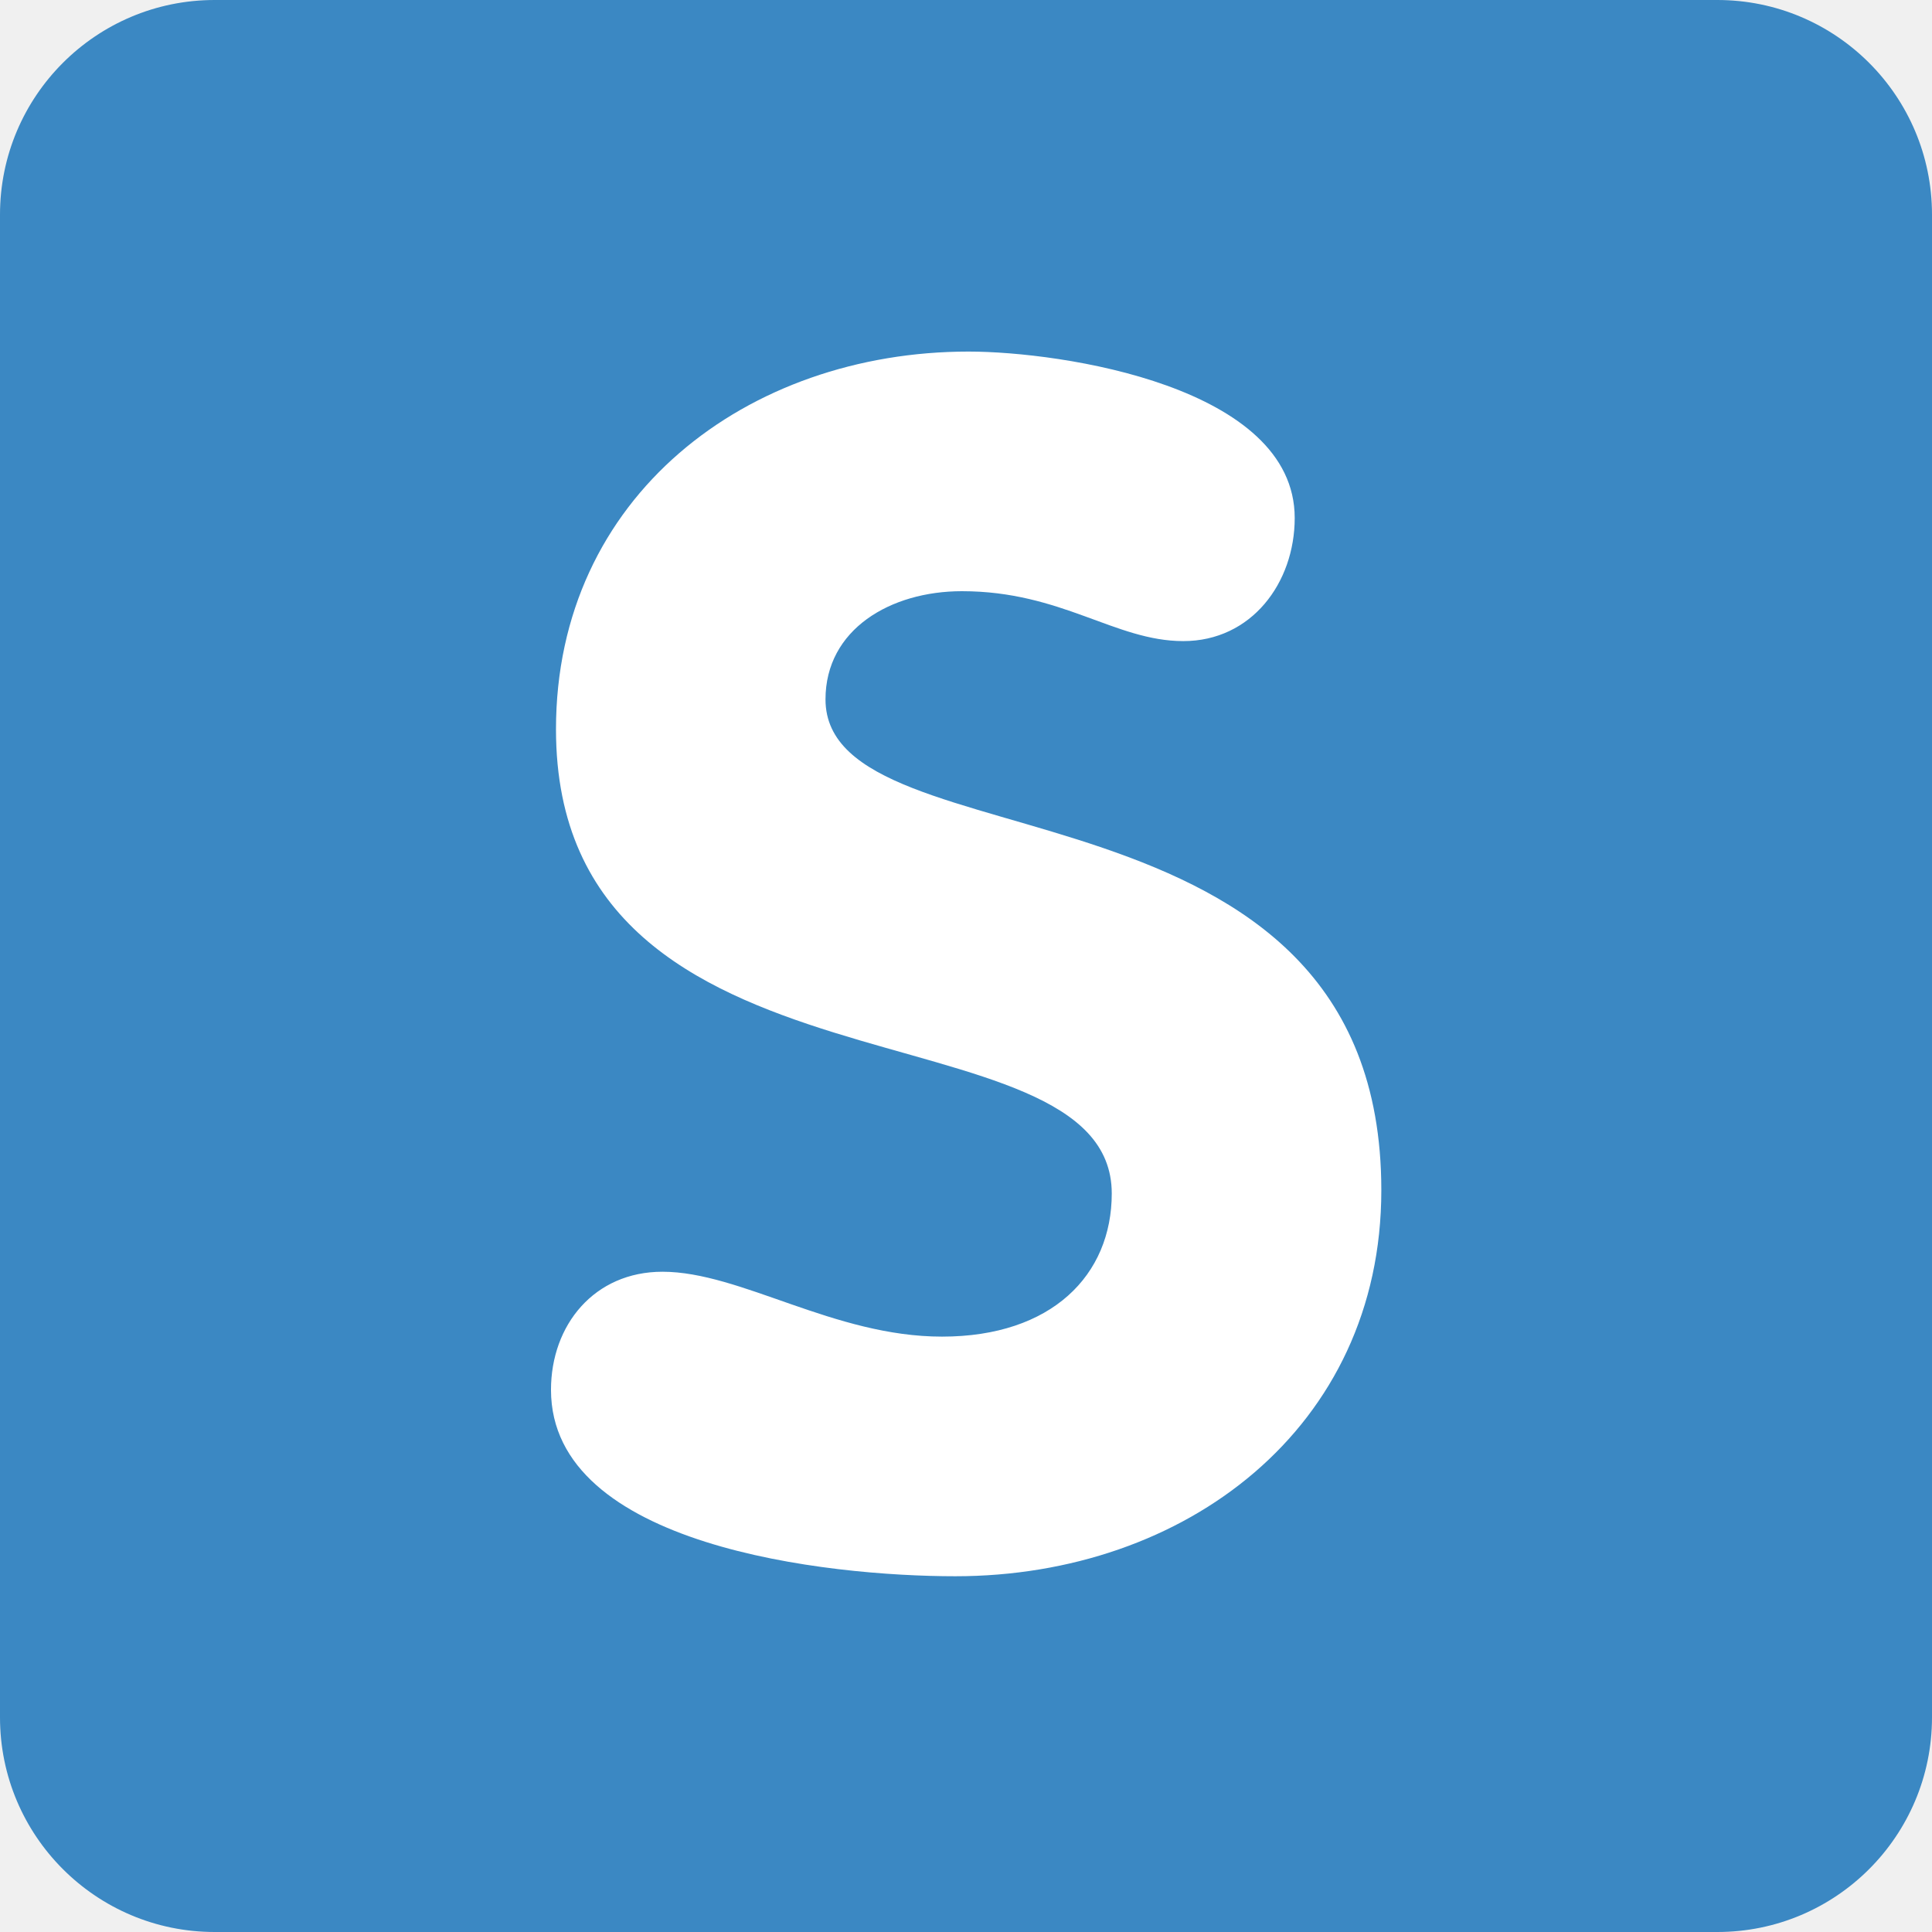
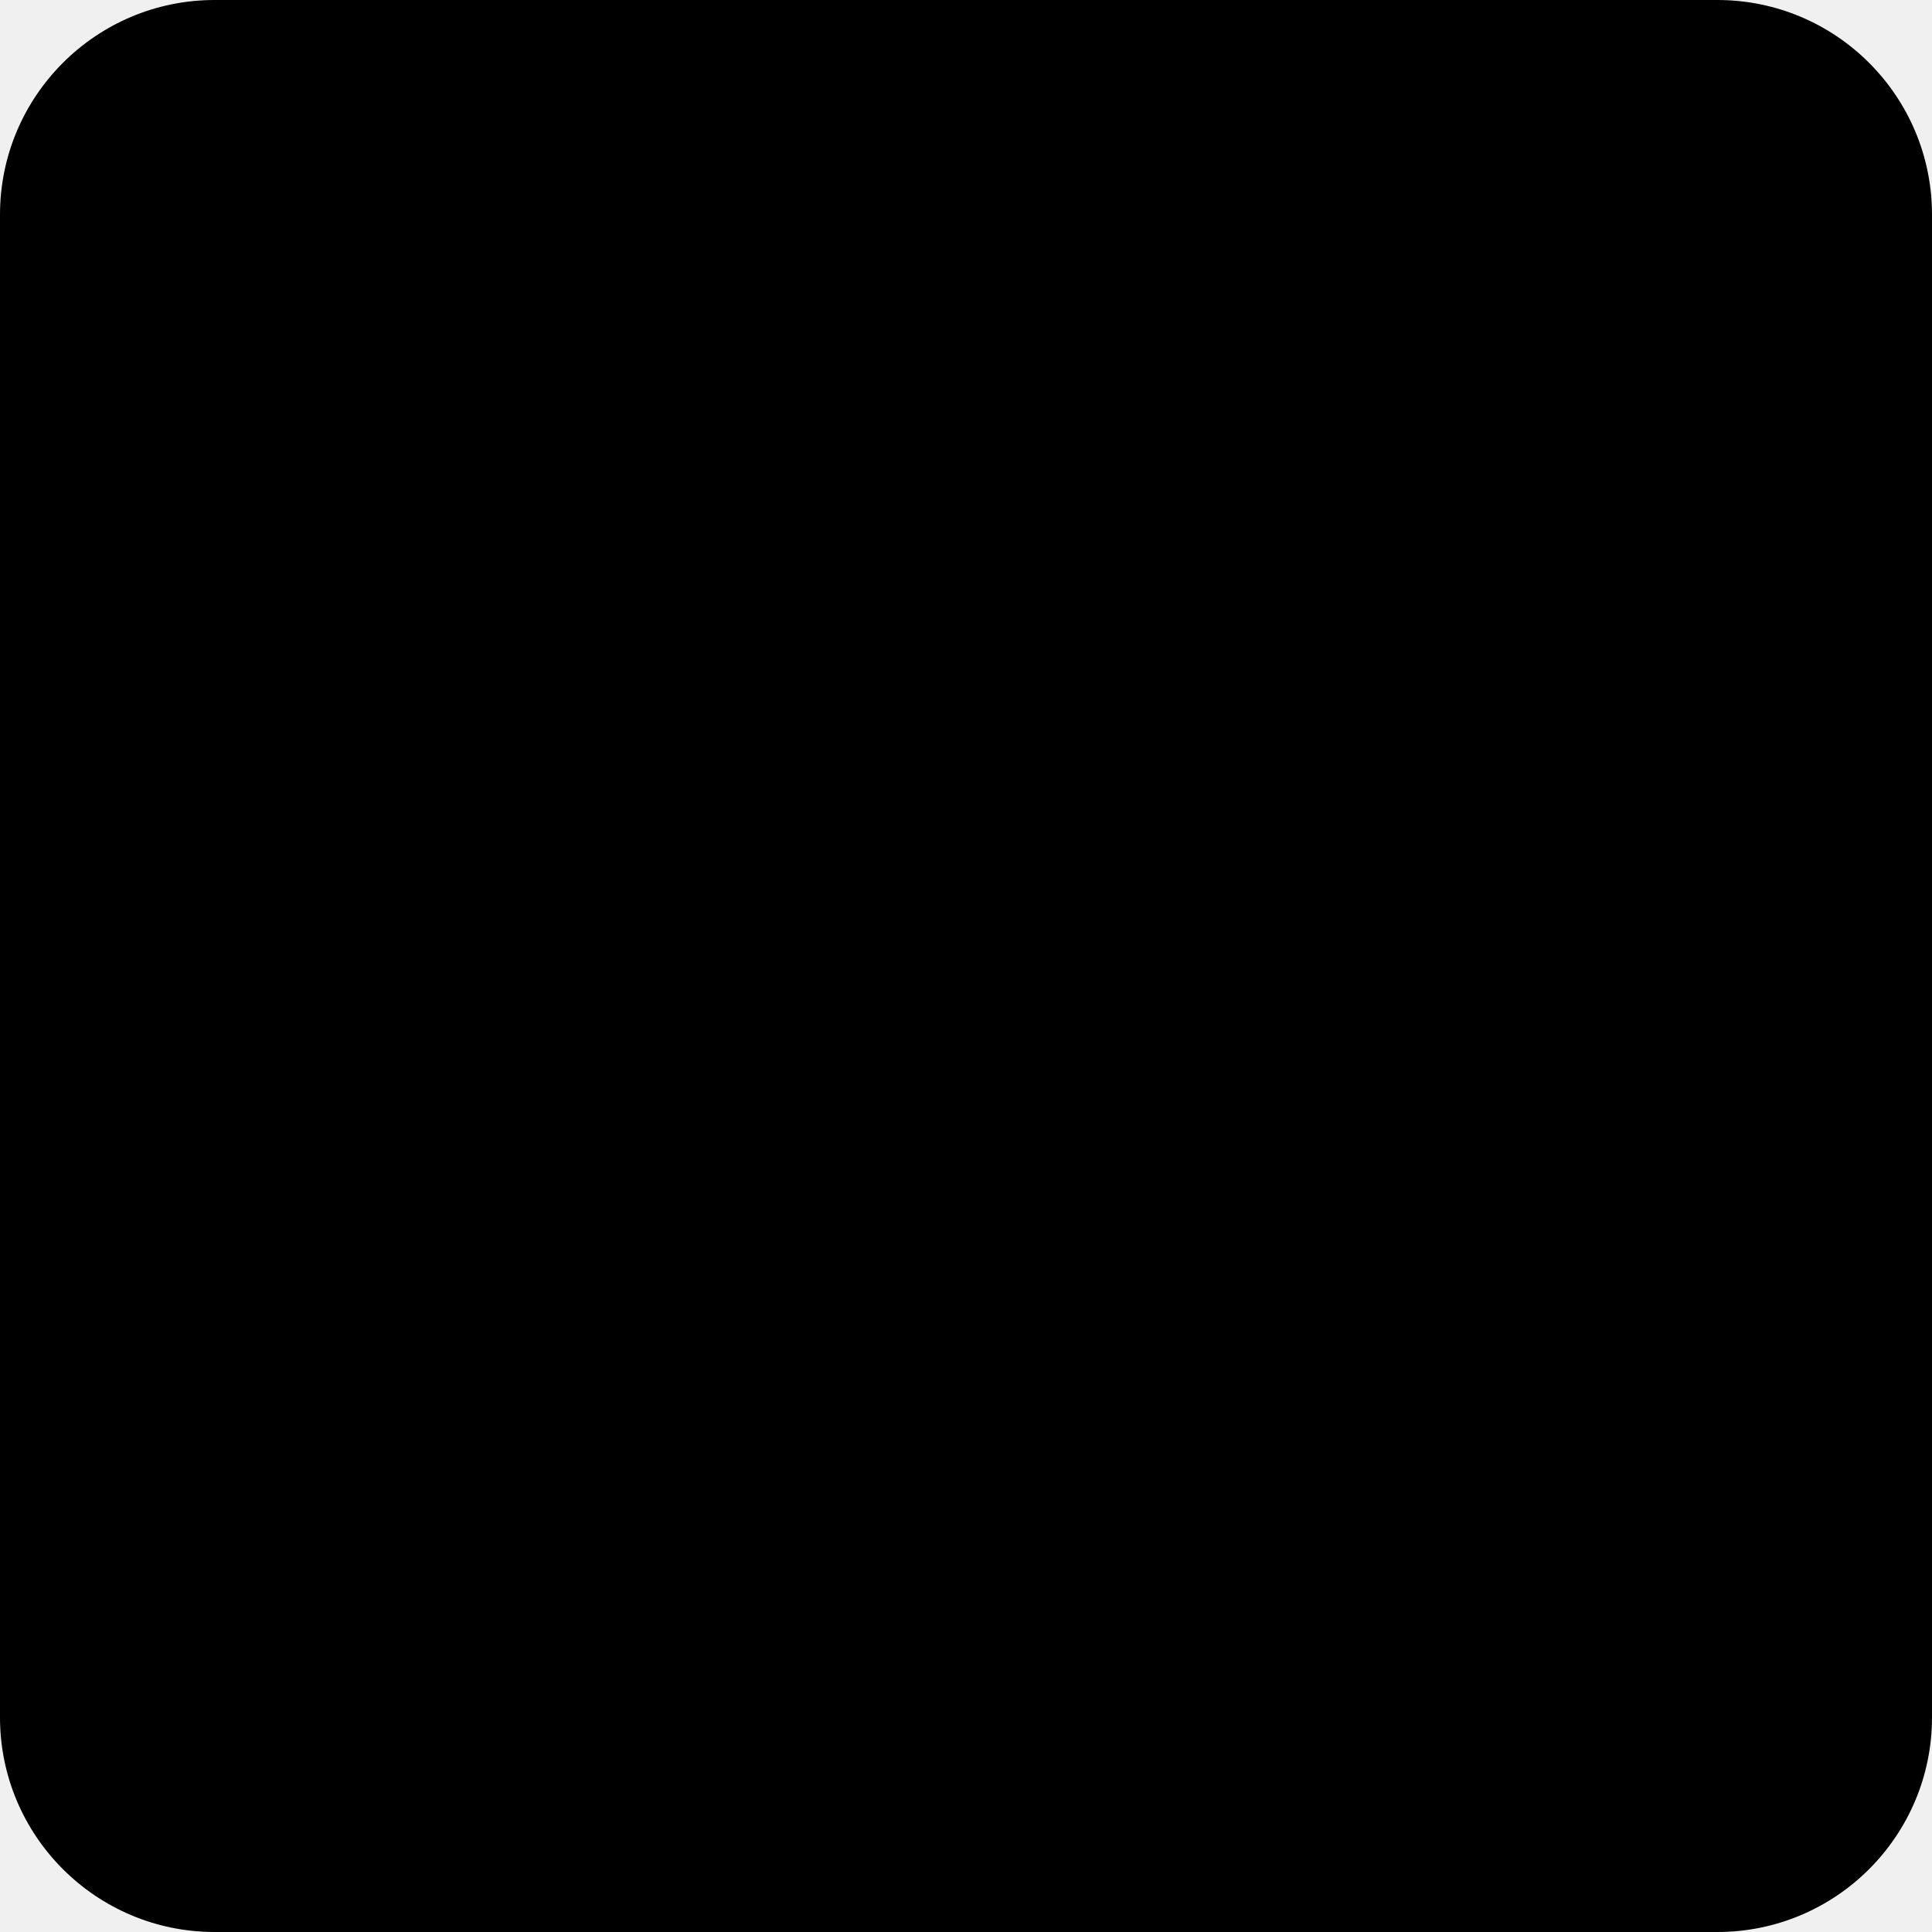
- <svg xmlns="http://www.w3.org/2000/svg" width="800px" height="800px" viewBox="0 0 36 36" aria-hidden="true" role="img" class="iconify iconify--twemoji" preserveAspectRatio="xMidYMid meet">
-   <path fill="#3B88C3" d="M36 32a4 4 0 0 1-4 4H4a4 4 0 0 1-4-4V4a4 4 0 0 1 4-4h28a4 4 0 0 1 4 4v28z" />
-   <path fill="#FFF" d="M24.125 9.652c0 1.209-.806 2.294-2.076 2.294c-1.271 0-2.264-.93-4.125-.93c-1.333 0-2.542.713-2.542 2.016c0 3.193 10.357 1.147 10.357 9.146c0 4.434-3.659 7.193-7.938 7.193c-2.388 0-7.534-.558-7.534-3.473c0-1.209.806-2.201 2.077-2.201c1.457 0 3.193 1.209 5.209 1.209c2.046 0 3.163-1.147 3.163-2.667c0-3.658-10.356-1.457-10.356-8.65c0-4.341 3.565-7.038 7.689-7.038c1.736.001 6.076.652 6.076 3.101z" />
+ <svg xmlns="http://www.w3.org/2000/svg" width="800px" height="800px" viewBox="0 0 36 36" aria-hidden="true" role="img" class="iconify iconify--twemoji themed-svg-fill" preserveAspectRatio="xMidYMid meet">
+   <path d="M36 32a4 4 0 0 1-4 4H4a4 4 0 0 1-4-4V4a4 4 0 0 1 4-4h28a4 4 0 0 1 4 4v28z" />
+   <path d="M24.125 9.652c0 1.209-.806 2.294-2.076 2.294c-1.271 0-2.264-.93-4.125-.93c-1.333 0-2.542.713-2.542 2.016c0 3.193 10.357 1.147 10.357 9.146c0 4.434-3.659 7.193-7.938 7.193c-2.388 0-7.534-.558-7.534-3.473c0-1.209.806-2.201 2.077-2.201c1.457 0 3.193 1.209 5.209 1.209c2.046 0 3.163-1.147 3.163-2.667c0-3.658-10.356-1.457-10.356-8.65c0-4.341 3.565-7.038 7.689-7.038c1.736.001 6.076.652 6.076 3.101z" />
</svg>
